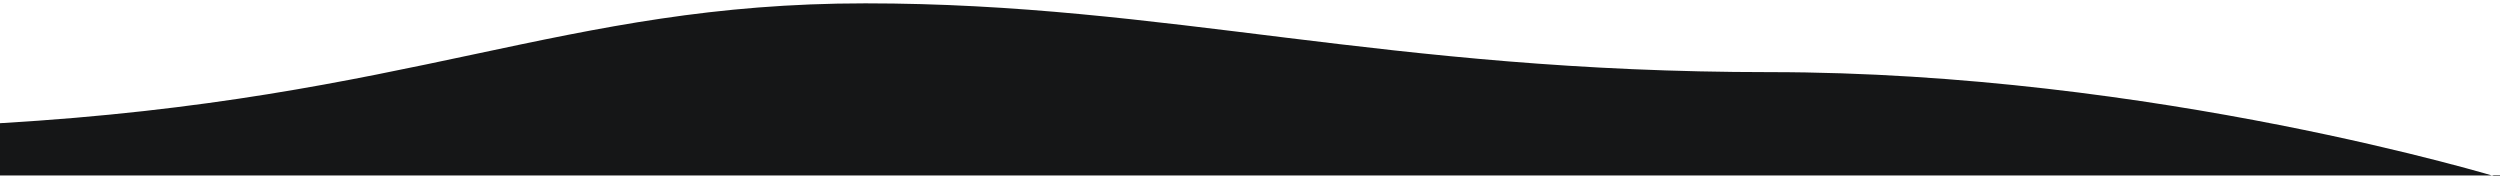
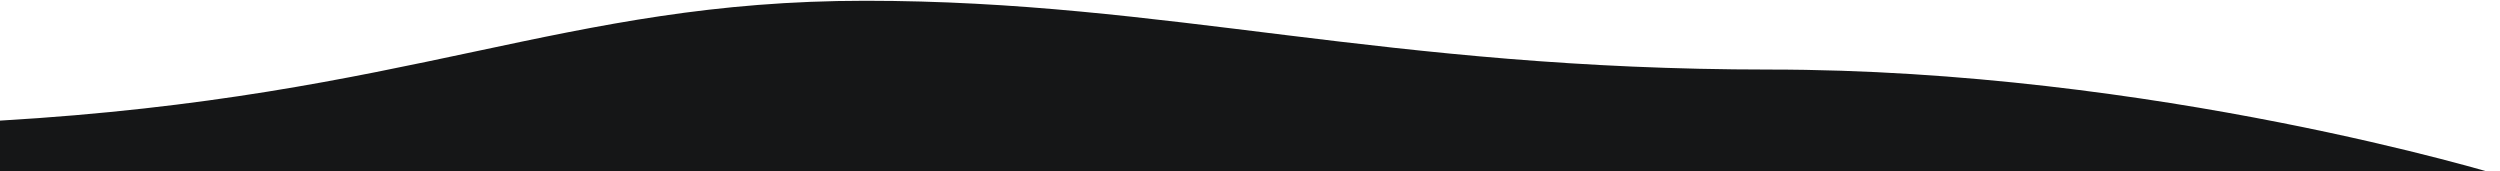
- <svg xmlns="http://www.w3.org/2000/svg" width="970px" height="68px" viewBox="0 0 970 66" version="1.1">
+ <svg xmlns="http://www.w3.org/2000/svg" width="970px" height="66px" viewBox="0 0 970 66" version="1.1">
  <g id="Page-1" stroke="none" stroke-width="1" fill="none" fill-rule="evenodd">
    <g id="feature-icons-bottom" fill="#151617">
      <path d="M970,67.073 L0,67.073 L0,46.8 C160.993,37.37 218.297,0.299 335.756,0.299 C453.216,0.299 537.012,26.987 686.609,26.987 C836.207,26.987 970,68 970,68 Z" id="Shape" />
    </g>
  </g>
</svg>
